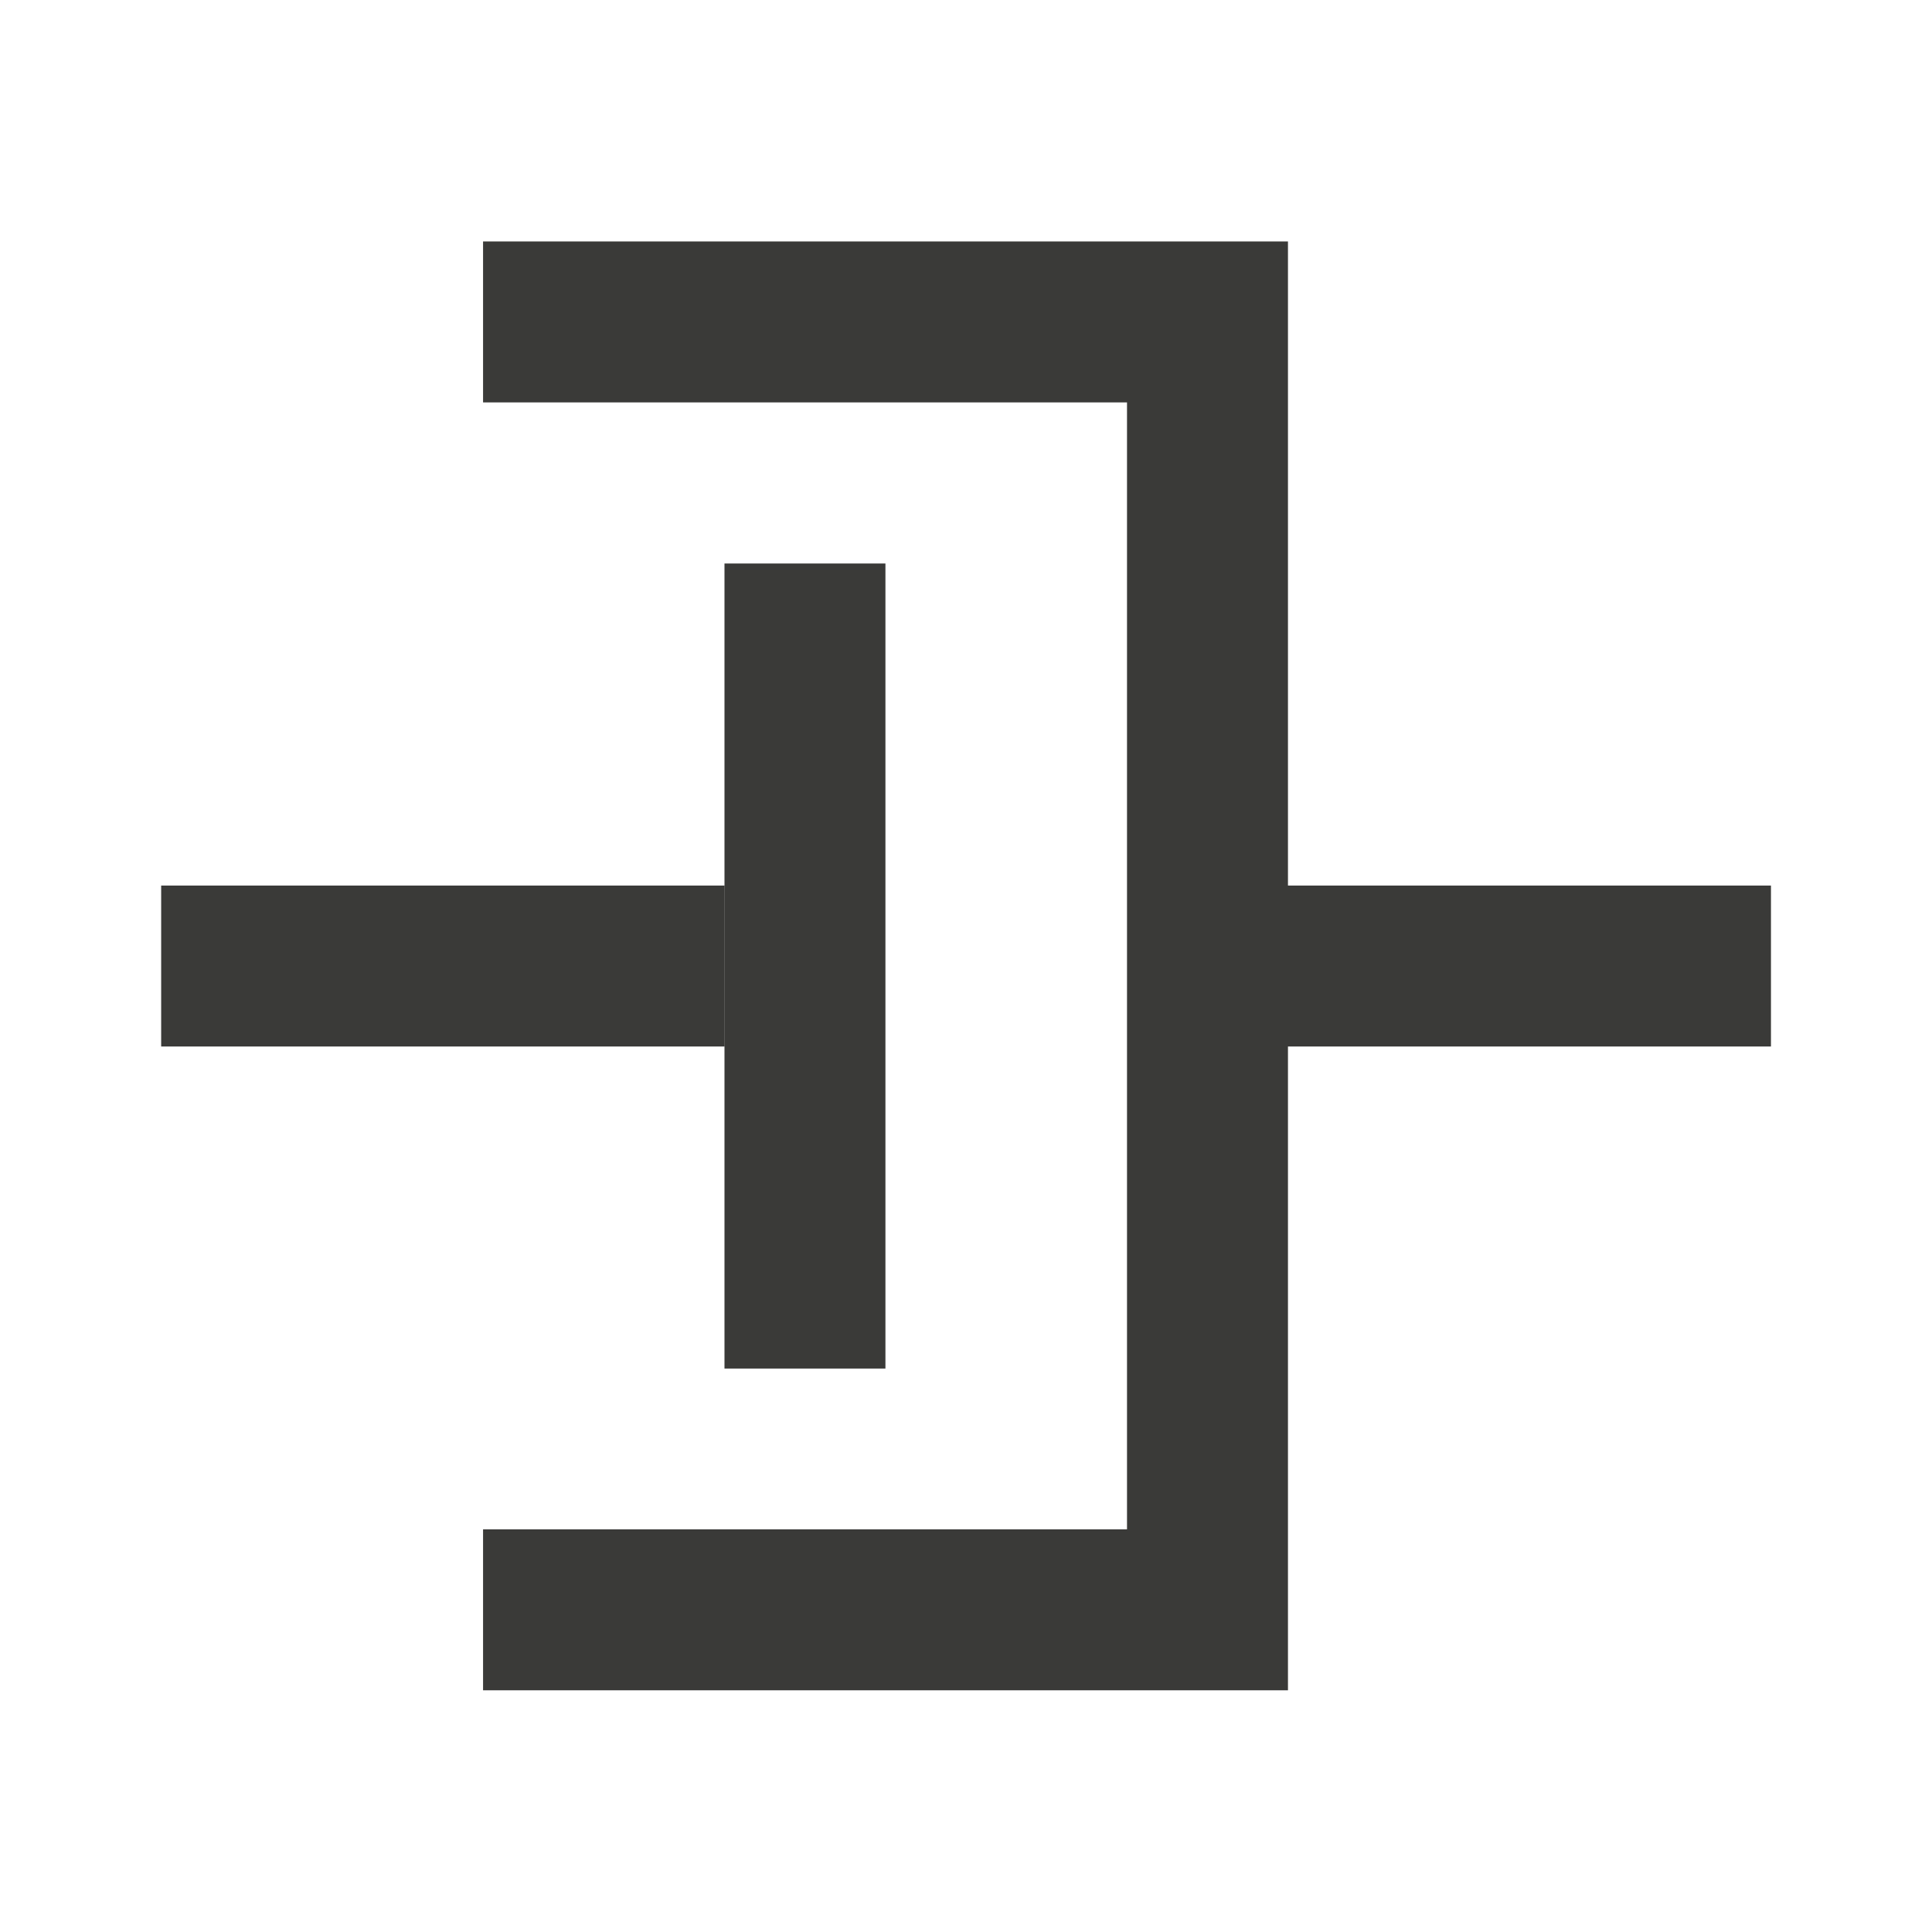
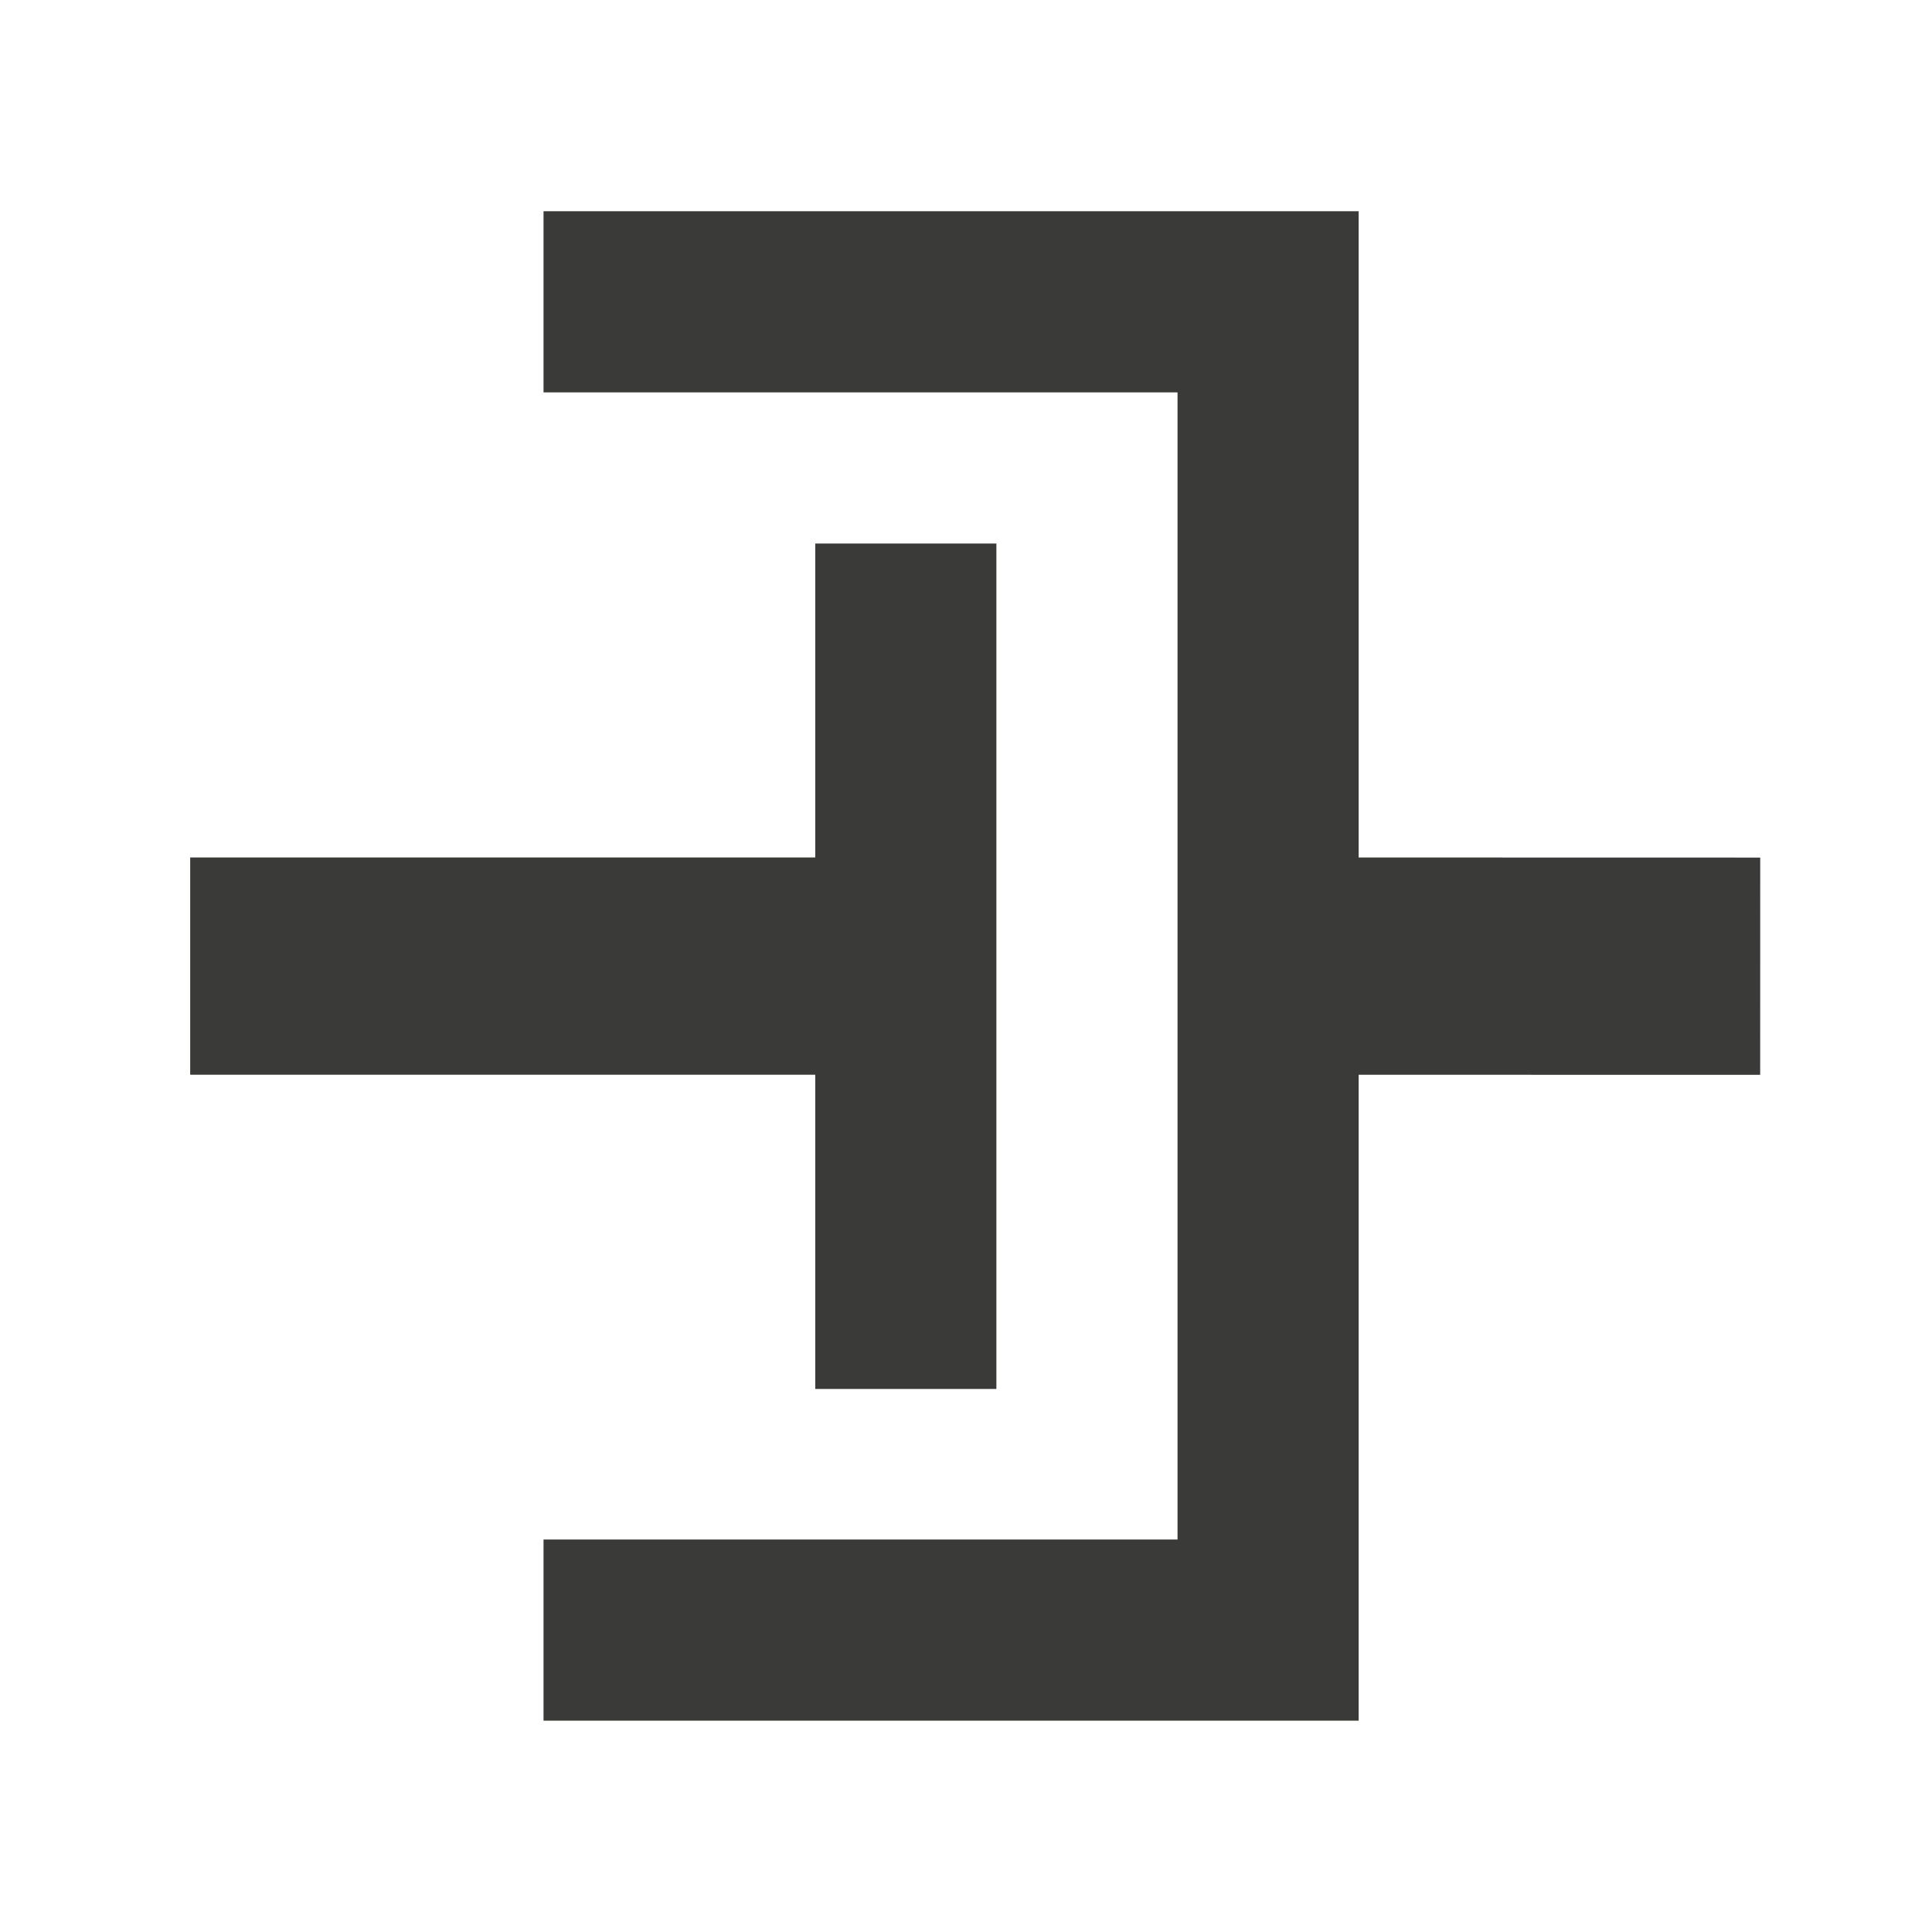
- <svg xmlns="http://www.w3.org/2000/svg" width="24" height="24" viewBox="0 0 6.35 6.35" version="1.1" id="svg8">
+ <svg xmlns="http://www.w3.org/2000/svg" width="16" height="16" viewBox="0 0 4.233 4.233" version="1.1" id="svg8">
  <defs id="defs2" />
-   <g id="layer1" transform="translate(-105.8333,-101.9729)">
-     <g id="g835" style="stroke-width:1;stroke-miterlimit:4;stroke-dasharray:none">
-       <path style="fill:none;stroke:#3a3a38;stroke-width:0.529;stroke-linecap:butt;stroke-linejoin:miter;stroke-miterlimit:4;stroke-dasharray:none;stroke-opacity:1" d="m 107.421,103.031 h 2.381 v 4.233 h -2.381" id="path837" />
-       <path style="fill:none;stroke:#3a3a38;stroke-width:0.529;stroke-linecap:butt;stroke-linejoin:miter;stroke-miterlimit:4;stroke-dasharray:none;stroke-opacity:1" d="m 108.215,105.148 -1.852,0" id="path839" />
-       <path style="fill:none;stroke:#3a3a38;stroke-width:0.529;stroke-linecap:butt;stroke-linejoin:miter;stroke-miterlimit:4;stroke-dasharray:none;stroke-opacity:1" d="m 108.479,103.825 v 2.646" id="path841" />
-       <path style="fill:none;stroke:#3a3a38;stroke-width:0.529;stroke-linecap:butt;stroke-linejoin:miter;stroke-miterlimit:4;stroke-dasharray:none;stroke-opacity:1" d="m 109.967,105.148 1.687,0" id="path843" />
+   <g style="stroke-width:0.607;stroke-miterlimit:4;stroke-dasharray:none" id="layer1" transform="matrix(0.6538458,0,0,0.6538458,-69.10345,-66.63386)">
+     <g id="g835" style="stroke-width:0.607;stroke-miterlimit:4;stroke-dasharray:none">
+       <path style="fill:none;stroke:#3a3a38;stroke-width:0.607;stroke-linecap:butt;stroke-linejoin:miter;stroke-miterlimit:4;stroke-dasharray:none;stroke-opacity:1" d="m 107.509,102.922 2.428,0 v 4.451 l -2.428,0" id="path837" />
+       <path style="fill:none;stroke:#3a3a38;stroke-width:0.728;stroke-linecap:butt;stroke-linejoin:miter;stroke-miterlimit:4;stroke-dasharray:none;stroke-opacity:1" d="m 108.796,105.148 h -2.471" id="path839" />
+       <path style="fill:none;stroke:#3a3a38;stroke-width:0.607;stroke-linecap:butt;stroke-linejoin:miter;stroke-miterlimit:4;stroke-dasharray:none;stroke-opacity:1" d="m 108.723,103.732 v 2.833" id="path841" />
+       <path style="fill:none;stroke:#3a3a38;stroke-width:0.728;stroke-linecap:butt;stroke-linejoin:miter;stroke-miterlimit:4;stroke-dasharray:none;stroke-opacity:1" d="m 109.937,105.148 1.649,3.6e-4" id="path843" />
    </g>
  </g>
</svg>
